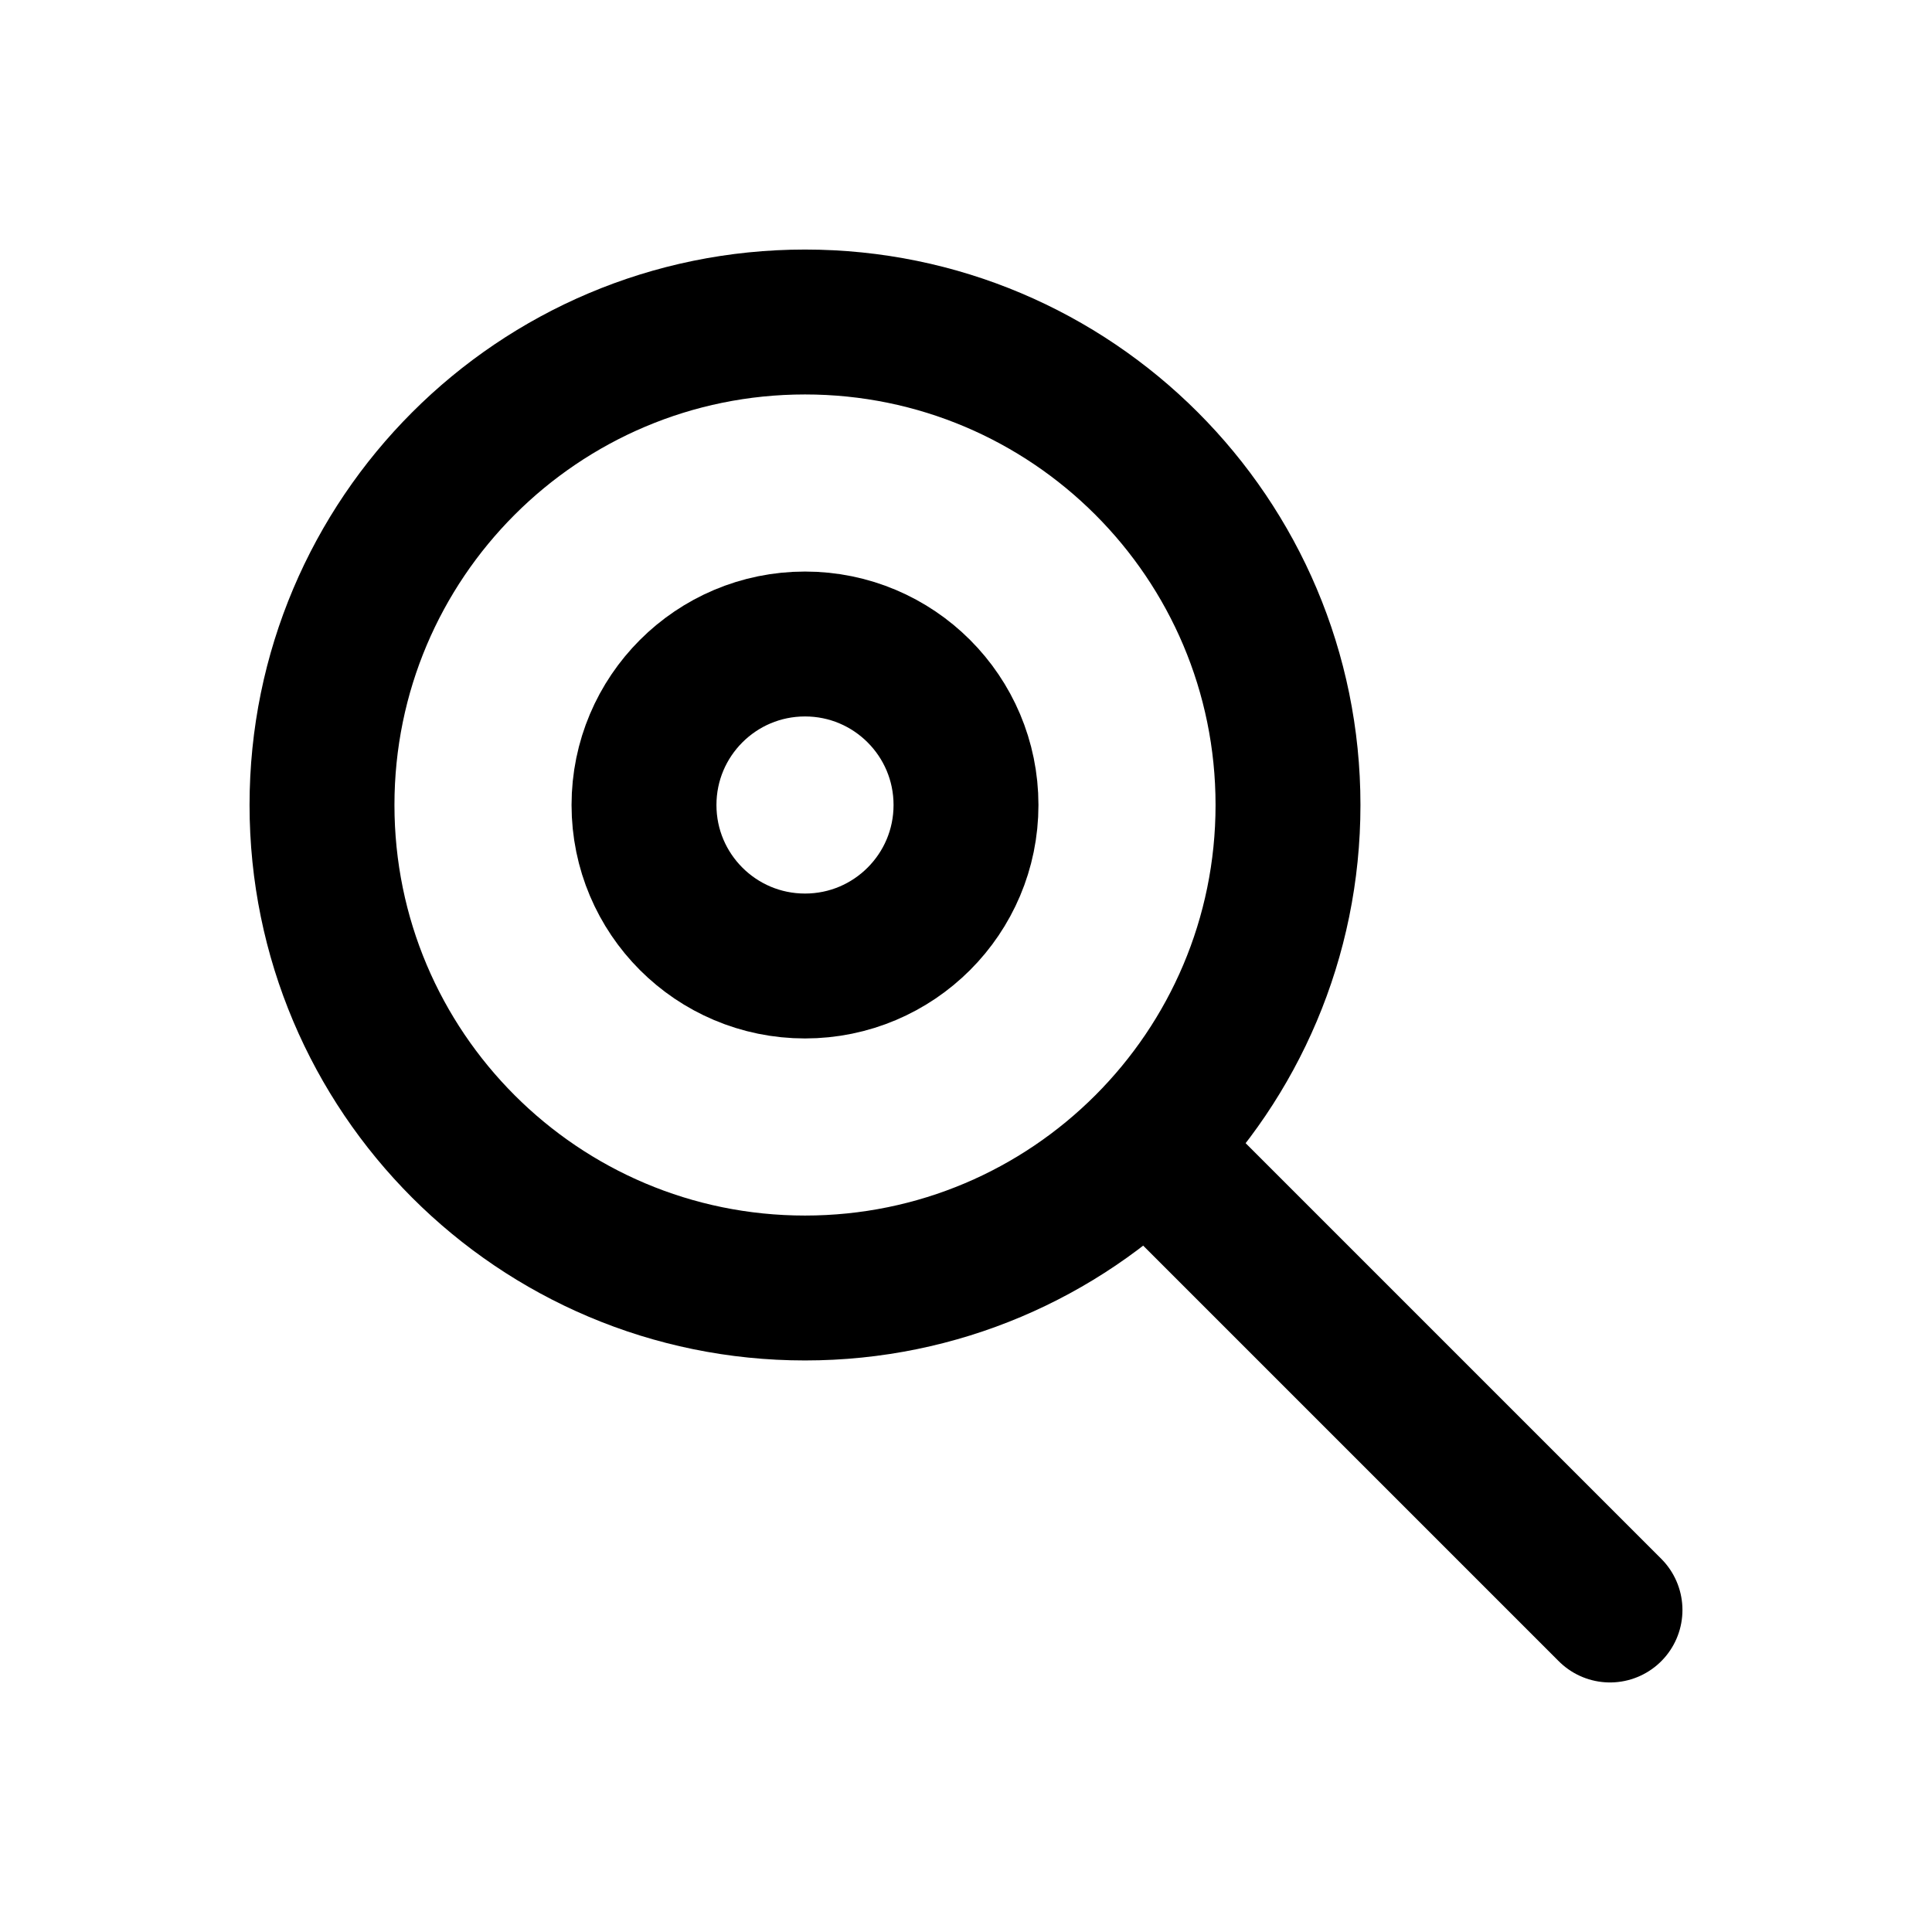
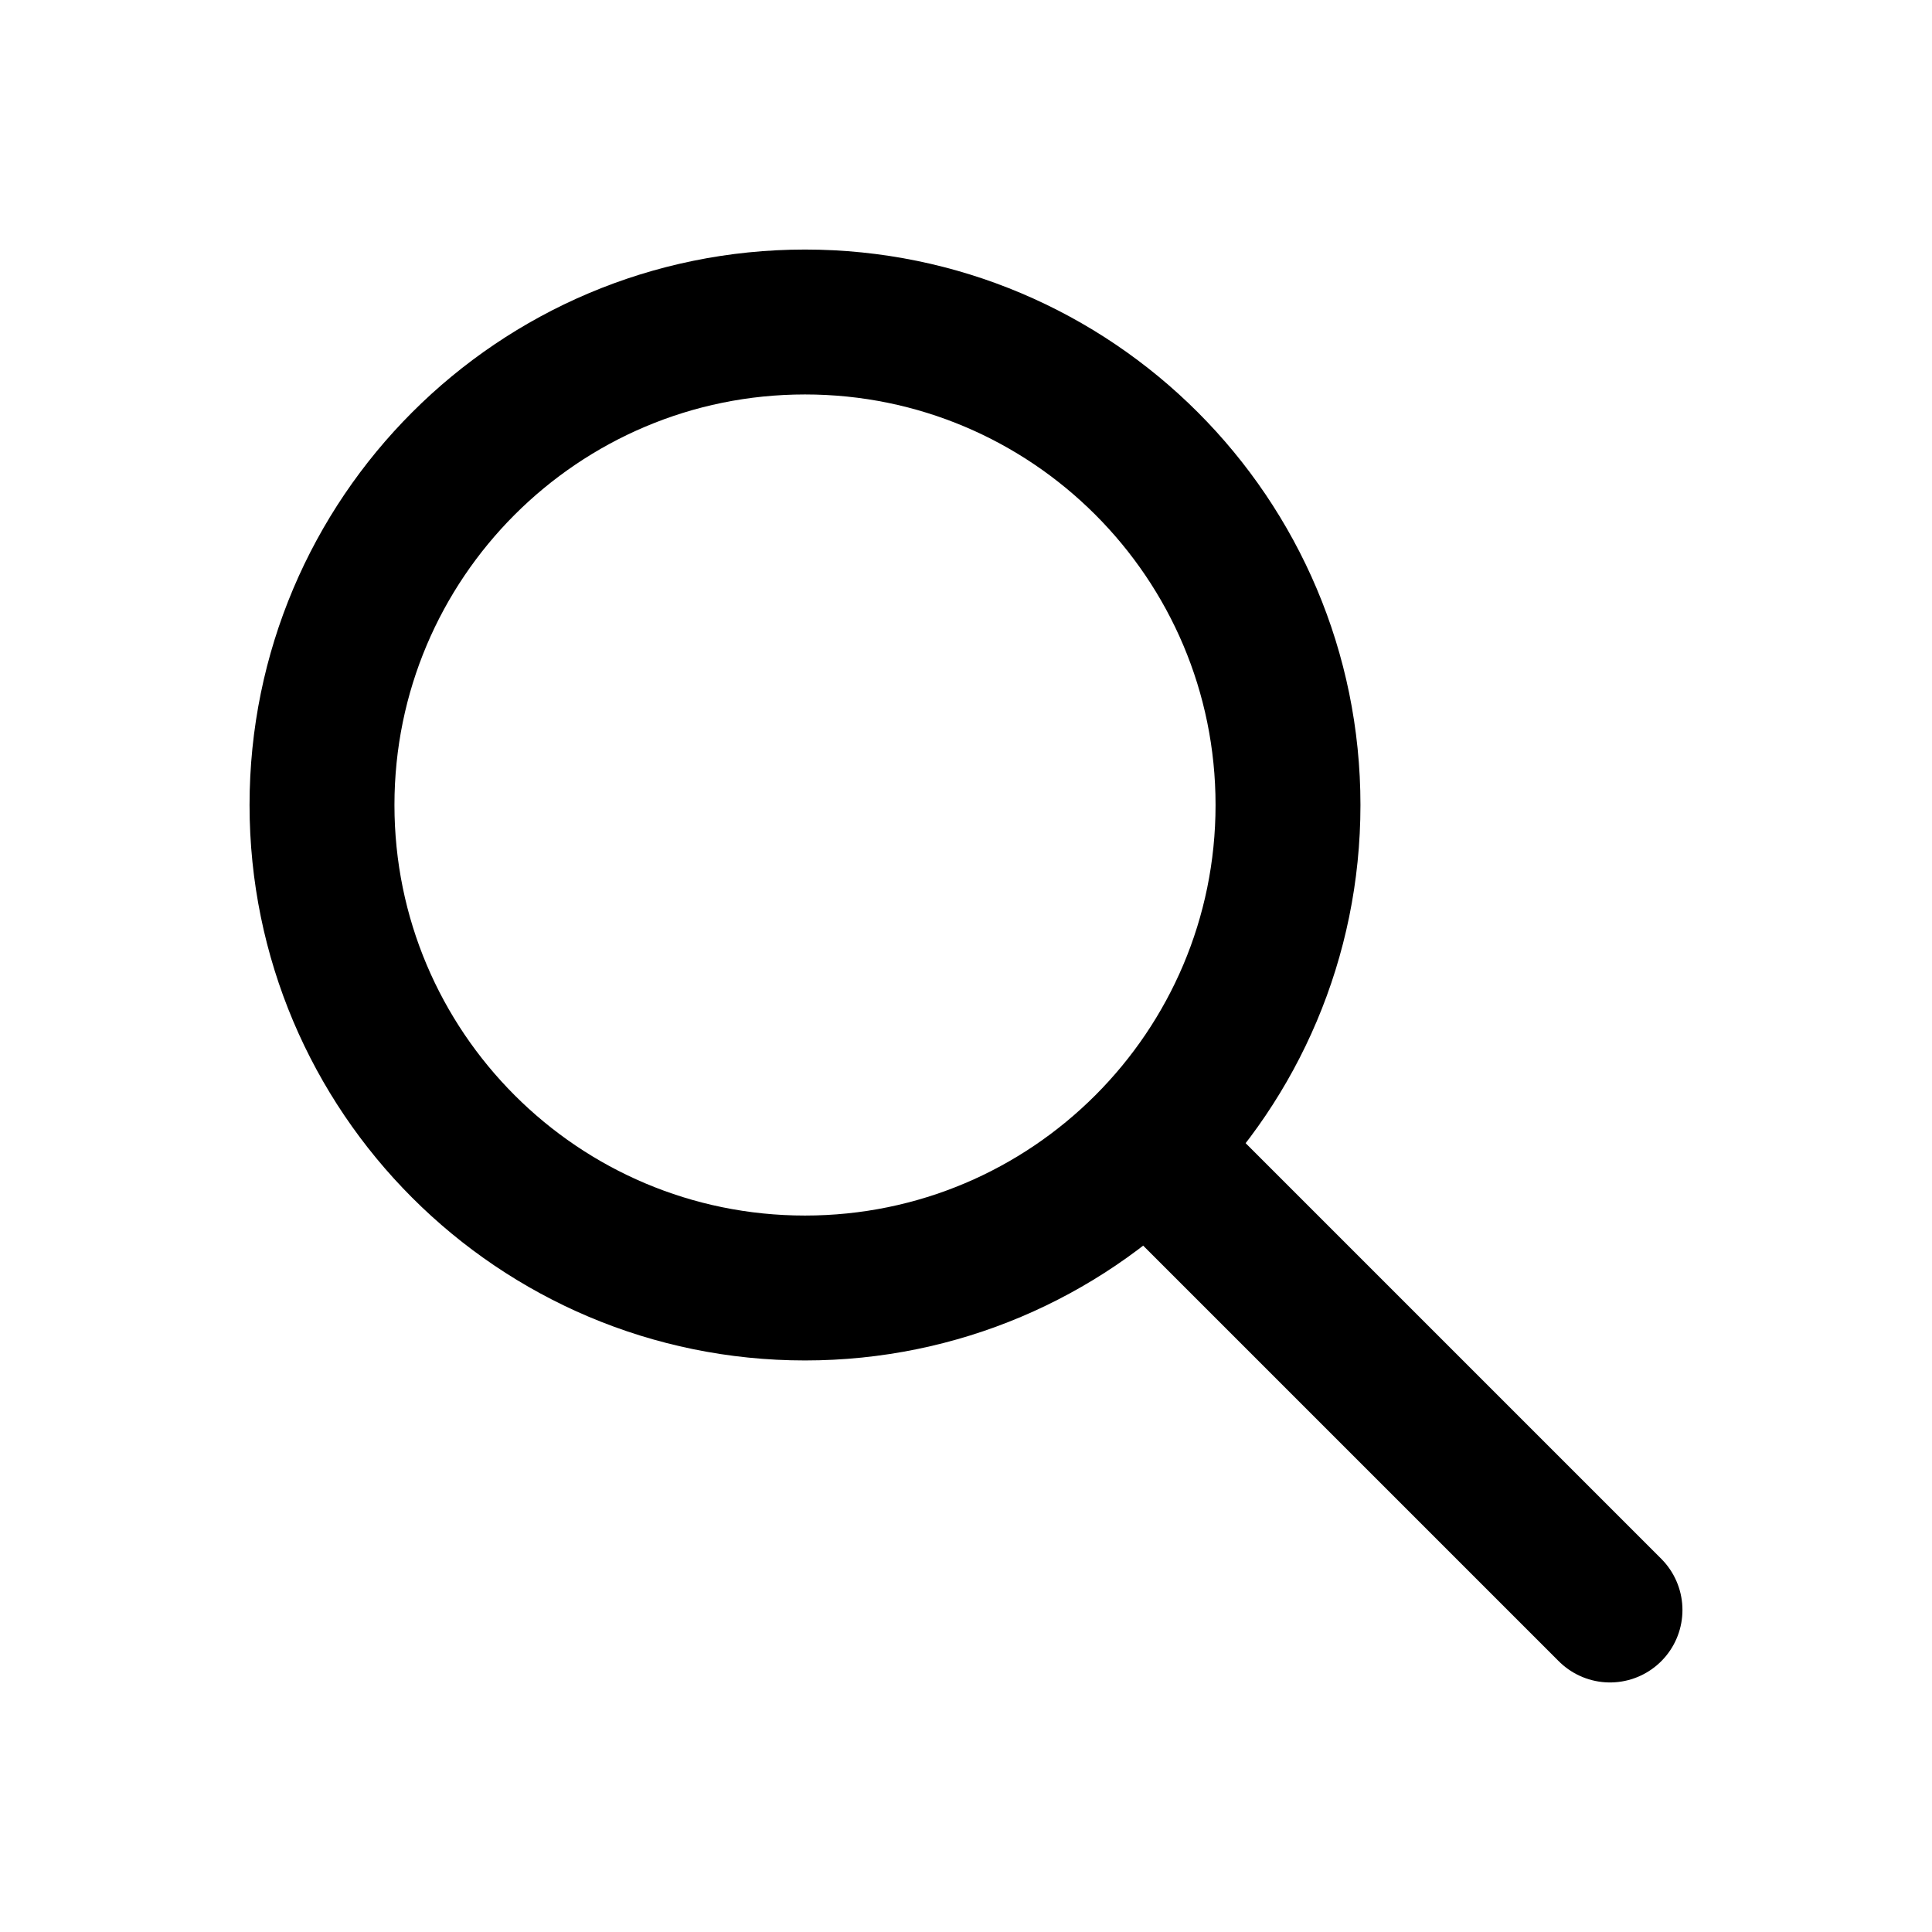
- <svg xmlns="http://www.w3.org/2000/svg" viewBox="0 0 24 24" fill="none" stroke="currentColor" stroke-width="1.8" stroke-linecap="round" stroke-linejoin="round">
-   <circle cx="10" cy="10" r="6" />
-   <path d="M14.5 14.5L20 20" />
-   <circle cx="10" cy="10" r="2" />
+ <svg xmlns="http://www.w3.org/2000/svg" viewBox="0 0 24 24" fill="none" stroke="currentColor" stroke-width="1.8" stroke-linecap="round" stroke-linejoin="round" version="1.1" id="svg2">
+   <defs id="defs2" />
+   <circle cx="10" cy="10" r="6" id="circle1" />
+   <path d="M14.5 14.5L20 20" id="path1" />
</svg>
